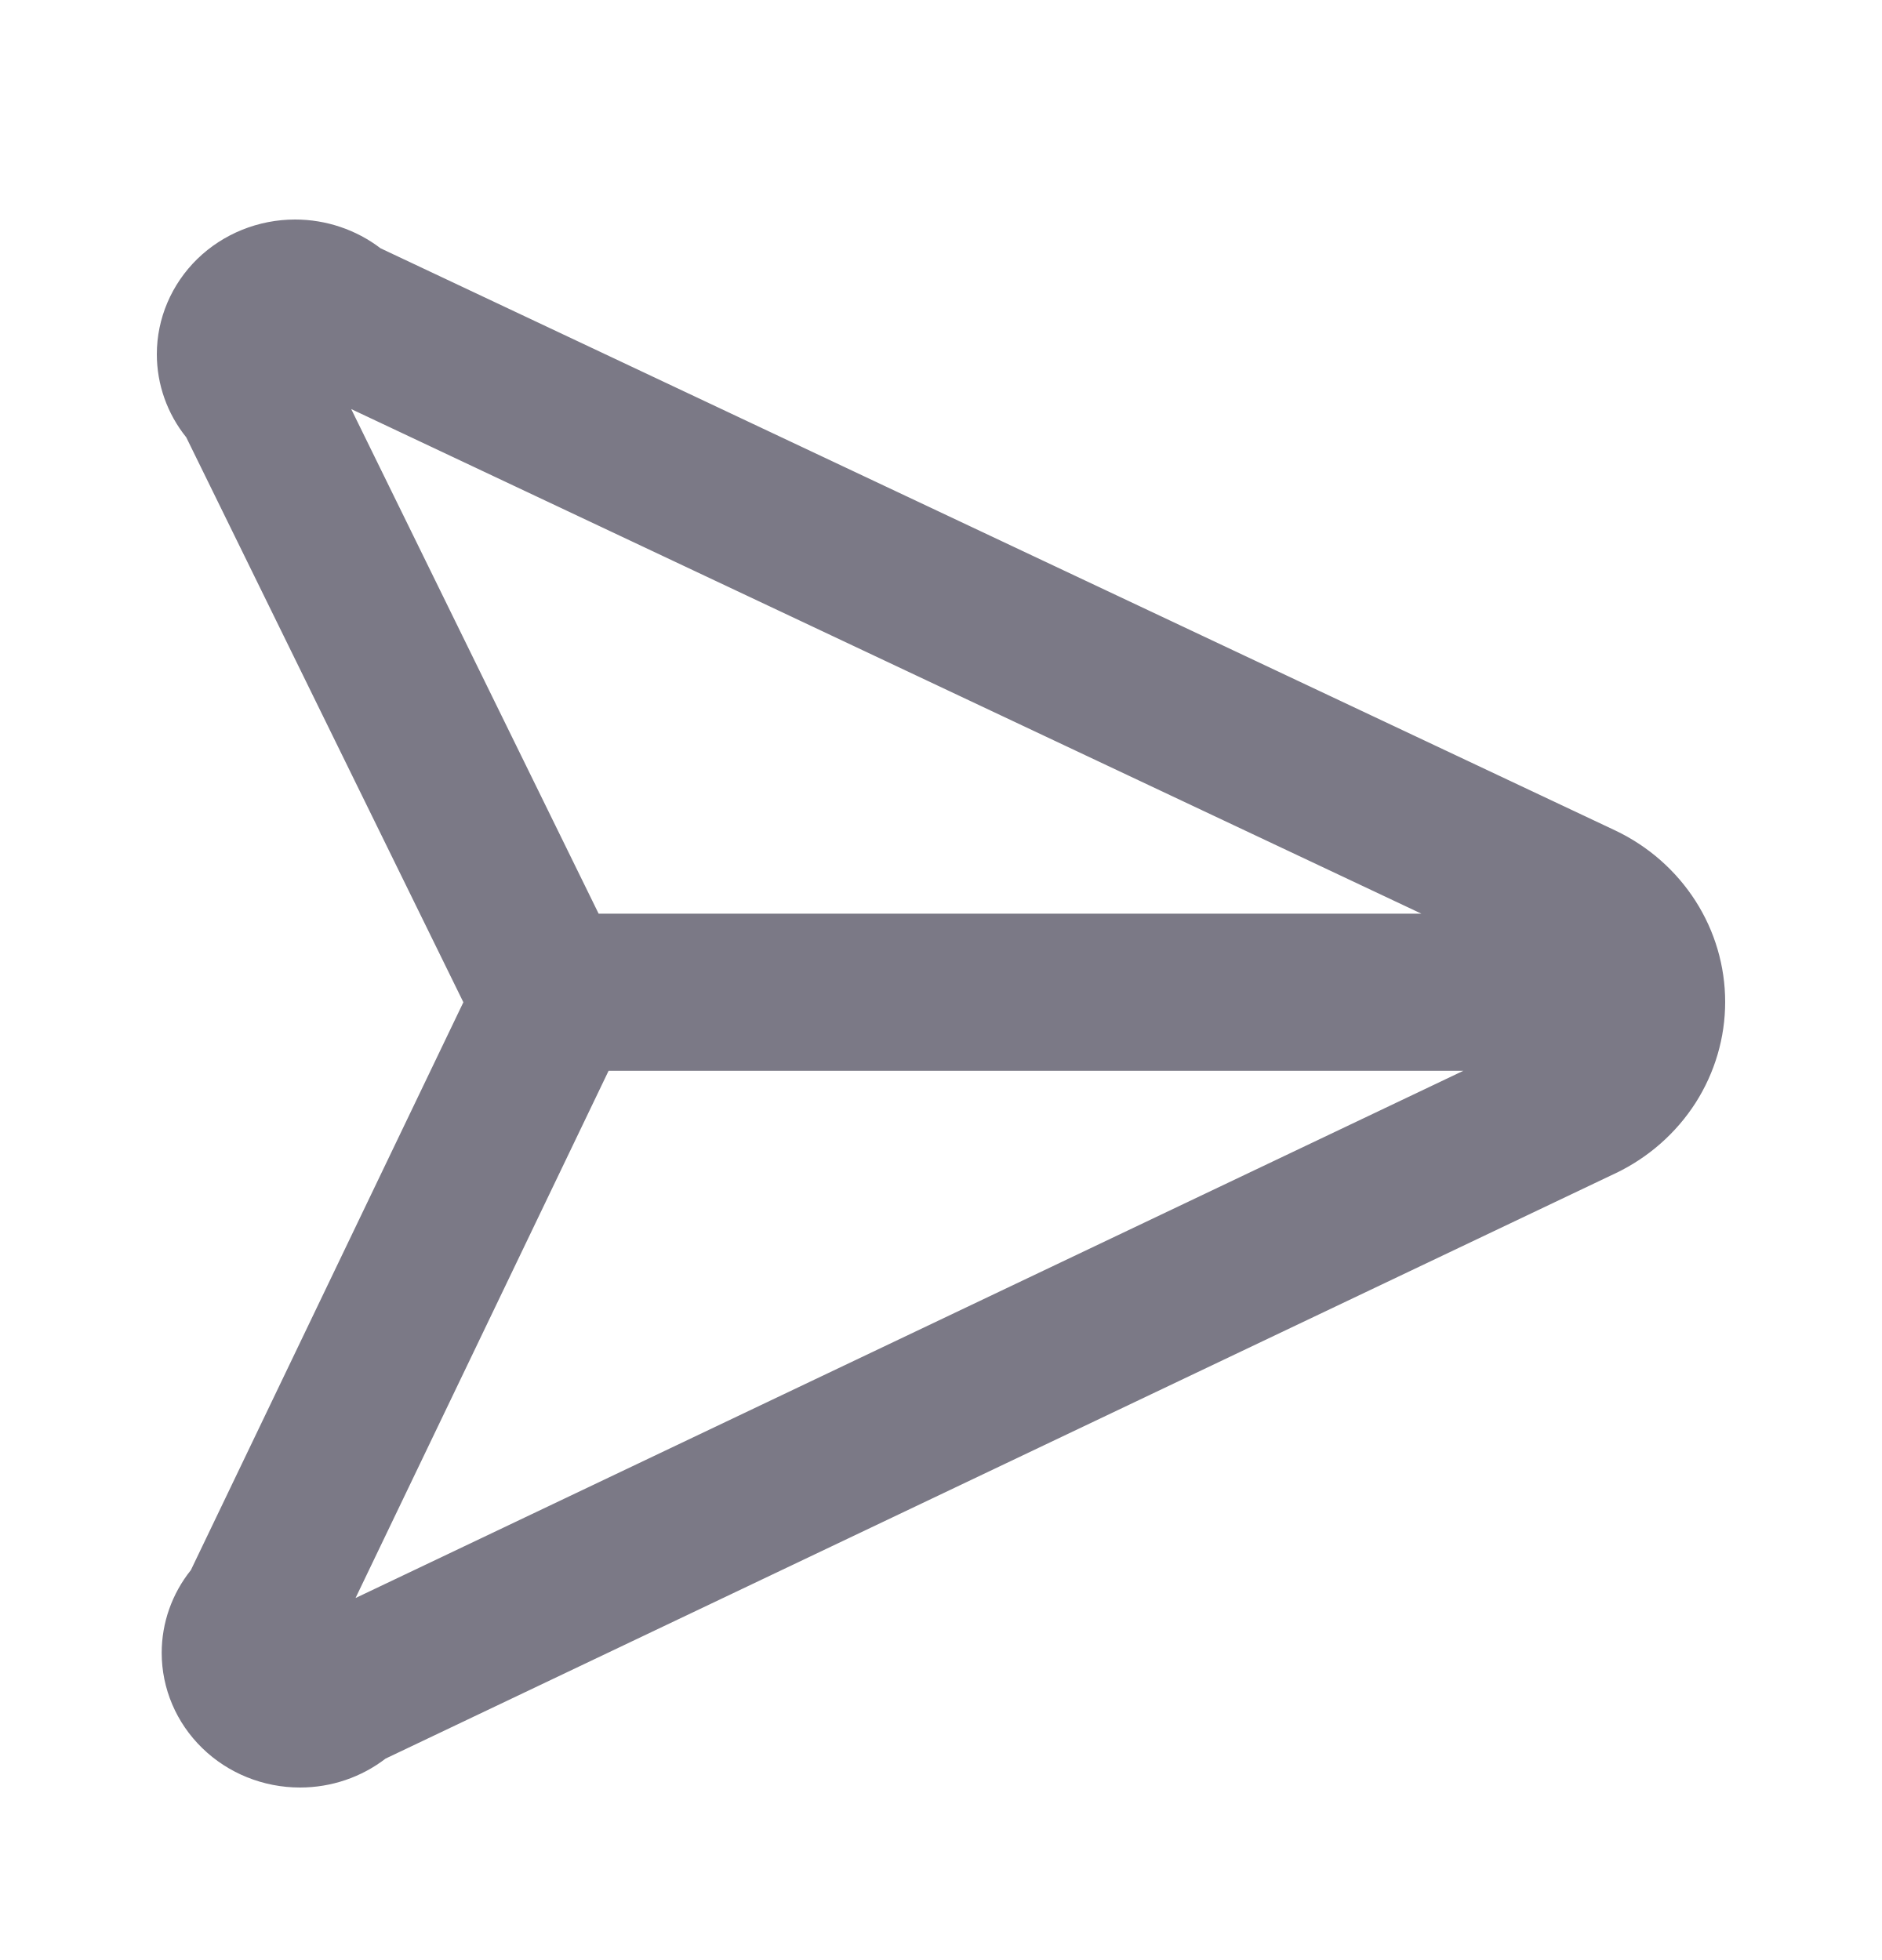
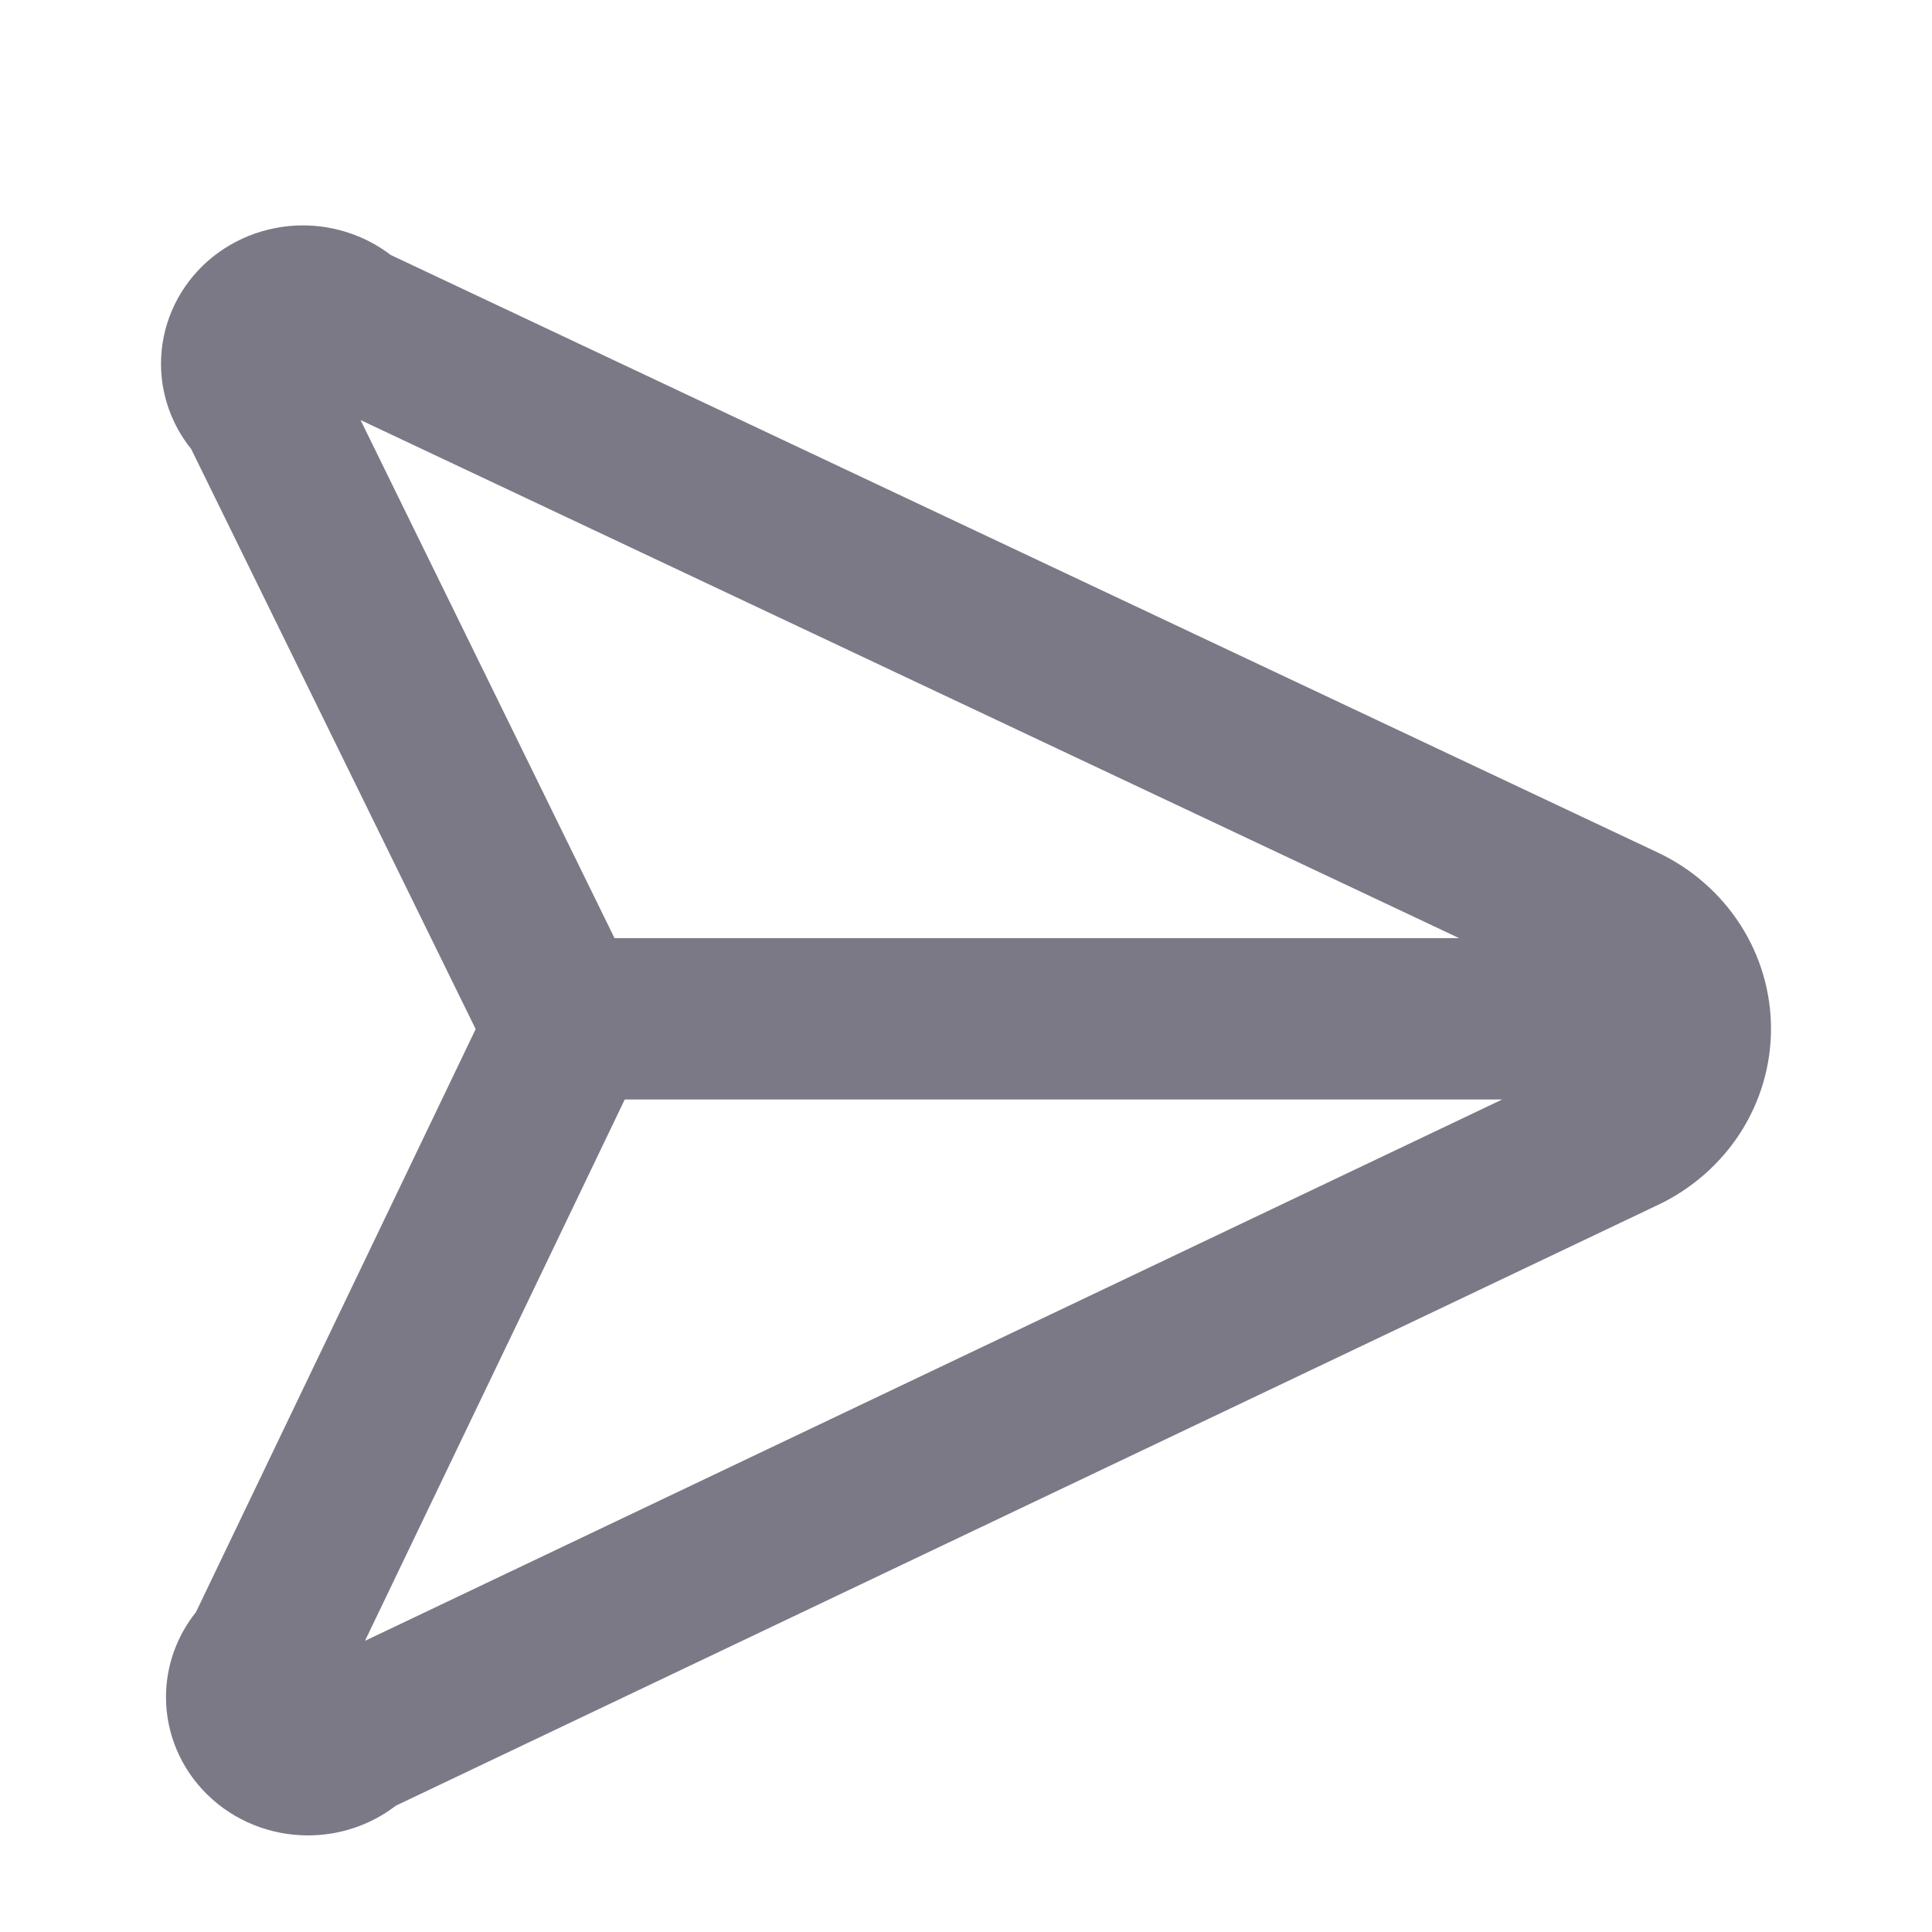
- <svg xmlns="http://www.w3.org/2000/svg" width="24" height="25" viewBox="0 0 24 25" fill="none">
+ <svg xmlns="http://www.w3.org/2000/svg" width="24" height="24" viewBox="0 0 24 24" fill="none">
  <path fill-rule="evenodd" clip-rule="evenodd" d="M20.601 14.966C21.021 14.765 21.374 14.454 21.622 14.068C21.869 13.681 22 13.235 22 12.78C22 12.324 21.869 11.878 21.622 11.492C21.374 11.105 21.021 10.794 20.601 10.594L4.853 3.167C4.544 2.931 4.16 2.8 3.763 2.8C3.296 2.8 2.847 2.981 2.516 3.303C2.186 3.626 2 4.063 2 4.518C2 4.904 2.133 5.277 2.375 5.578L5.909 12.784L2.434 20.027C2.194 20.327 2.062 20.698 2.062 21.082C2.062 21.538 2.248 21.975 2.579 22.297C2.909 22.619 3.358 22.8 3.826 22.8C4.224 22.8 4.608 22.669 4.917 22.431L20.6 14.966L20.601 14.966ZM18.126 11.654L4.479 5.218L7.634 11.654H18.126ZM7.761 13.658L4.534 20.383L18.661 13.658H7.761Z" fill="#7B7986" />
</svg>
